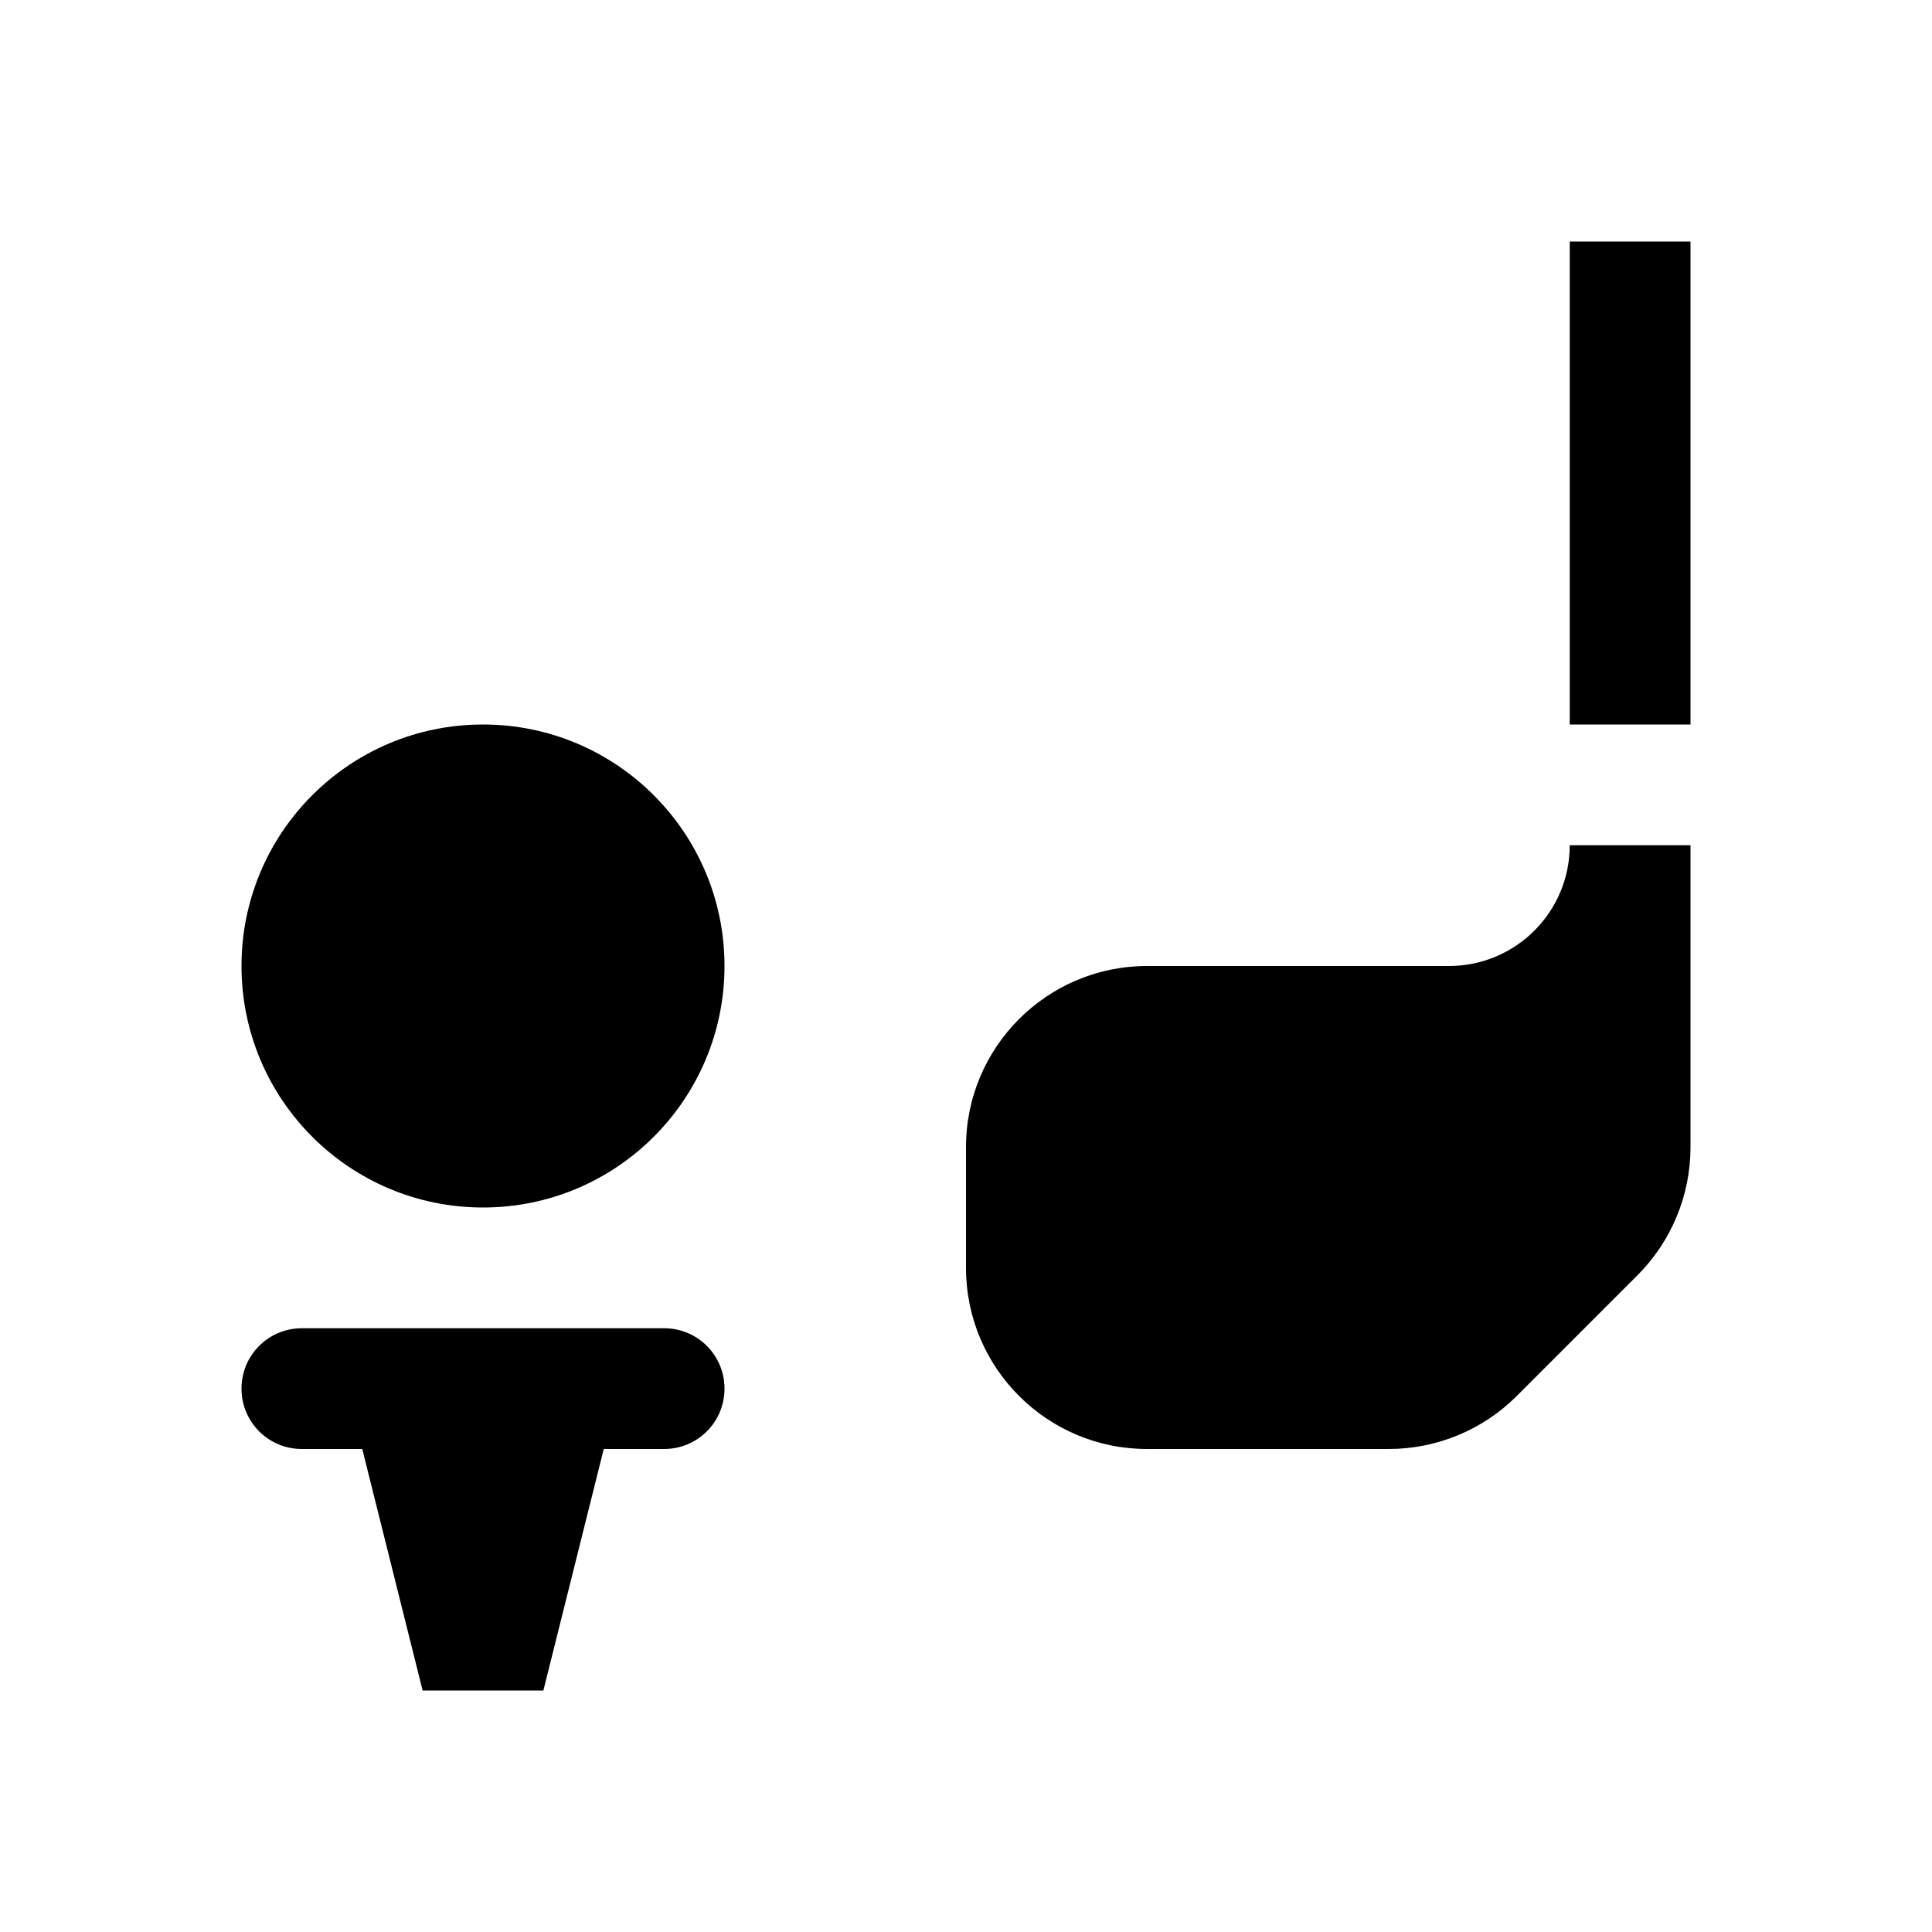
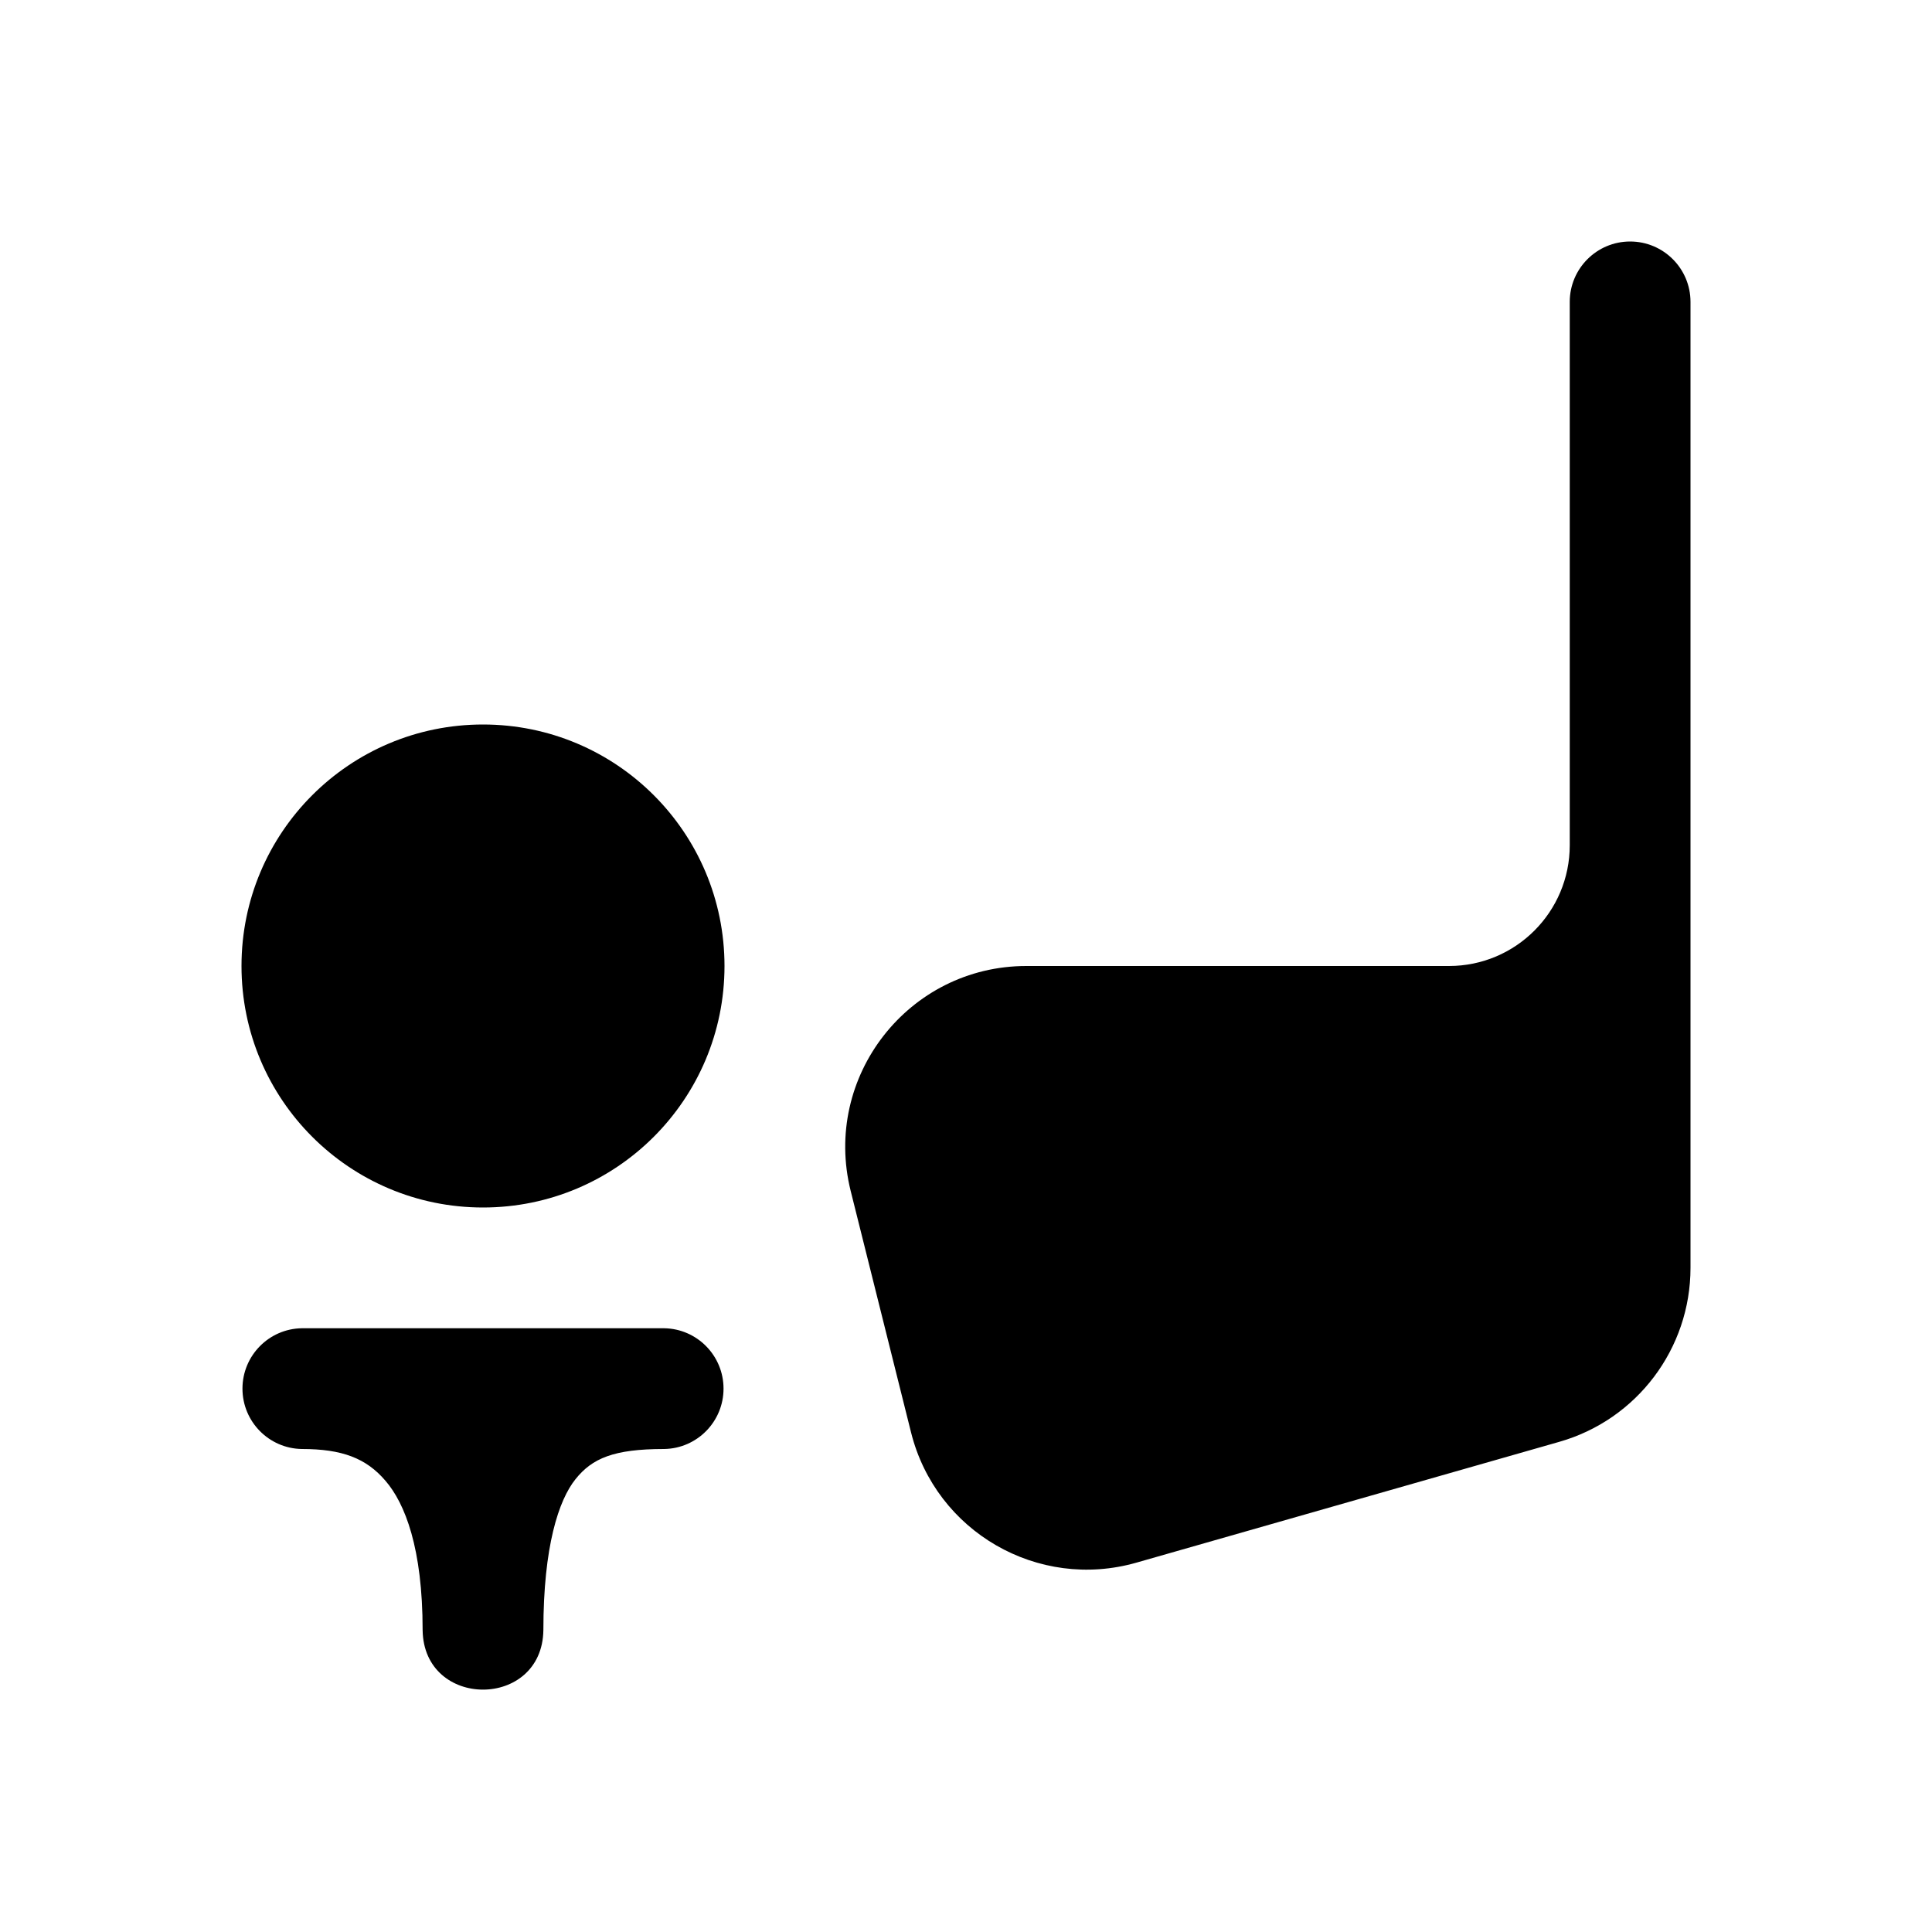
<svg xmlns="http://www.w3.org/2000/svg" width="16" height="16">
-   <path d="M 13.0,2.0 L 13.0,6.0 L 14.0,6.0 L 14.0,2.0 L 13.0,2.0 M 4.0,6.0 A 2.0,2.0 0.0 0,0 2.0,8.0 A 2.0,2.0 0.0 0,0 4.0,10.0 A 2.0,2.0 0.0 0,0 6.0,8.0 A 2.0,2.0 0.0 0,0 4.0,6.0 M 13.0,7.0 A 1.0,1.0 0.0 0,1 12.0,8.0 L 9.5,8.0 A 1.5,1.5 0.0 0,0 8.0,9.5 L 8.0,10.5 A 1.5,1.5 0.0 0,0 9.5,12.0 L 11.5,12.0 A 1.5,1.5 0.0 0,0 12.561,11.561 L 13.561,10.561 A 1.5,1.5 0.0 0,0 14.0,9.5 A 1.5,1.5 0.0 0,0 14.0,9.479 L 14.0,7.0 L 13.0,7.0 M 2.5,11.0 C 2.223,11.0 2.0,11.223 2.0,11.5 C 2.0,11.777 2.223,12.0 2.5,12.0 L 3.0,12.0 L 3.5,14.0 L 4.5,14.0 L 5.0,12.0 L 5.5,12.0 C 5.777,12.0 6.0,11.777 6.0,11.5 C 6.0,11.223 5.777,11.0 5.5,11.0 L 2.5,11.0" fill="#000" />
+   <path d="M 13.5,2.0 C 13.224,2.0 13.0,2.224 13.0,2.5 L 13.0,7.0 A 1.0,1.0 135.0 0,1 12.0,8.0 L 8.5,8.0 C 7.524,8 6.809,8.917 7.045,9.863 L 7.545,11.863 C 7.751,12.686 8.597,13.174 9.412,12.941 L 12.912,11.941 C 13.556,11.758 14,11.169 14.0,10.5 L 14.0,9.5 L 14.0,2.5 C 14.0,2.224 13.776,2.0 13.5,2.0 L 13.5,2.0 M 4.0,6.0 C 2.895,6.0 2.0,6.895 2.0,8.0 C 2.0,9.105 2.895,10.0 4.0,10.0 C 5.105,10.0 6.0,9.105 6.0,8.0 C 6.0,6.895 5.105,6.0 4.0,6.0 M 2.5,11.0 C 2.227,11.004 2.008,11.227 2.008,11.5 C 2.008,11.773 2.227,11.996 2.5,12.0 C 2.833,12.0 3.033,12.076 3.193,12.264 C 3.354,12.451 3.5,12.821 3.5,13.5 C 3.509,14.157 4.491,14.157 4.5,13.5 C 4.5,12.806 4.627,12.423 4.766,12.25 C 4.904,12.077 5.083,12.0 5.5,12.0 C 5.773,11.996 5.992,11.773 5.992,11.5 C 5.992,11.227 5.773,11.004 5.5,11.0 L 2.5,11.0" fill="#000" />
</svg>
